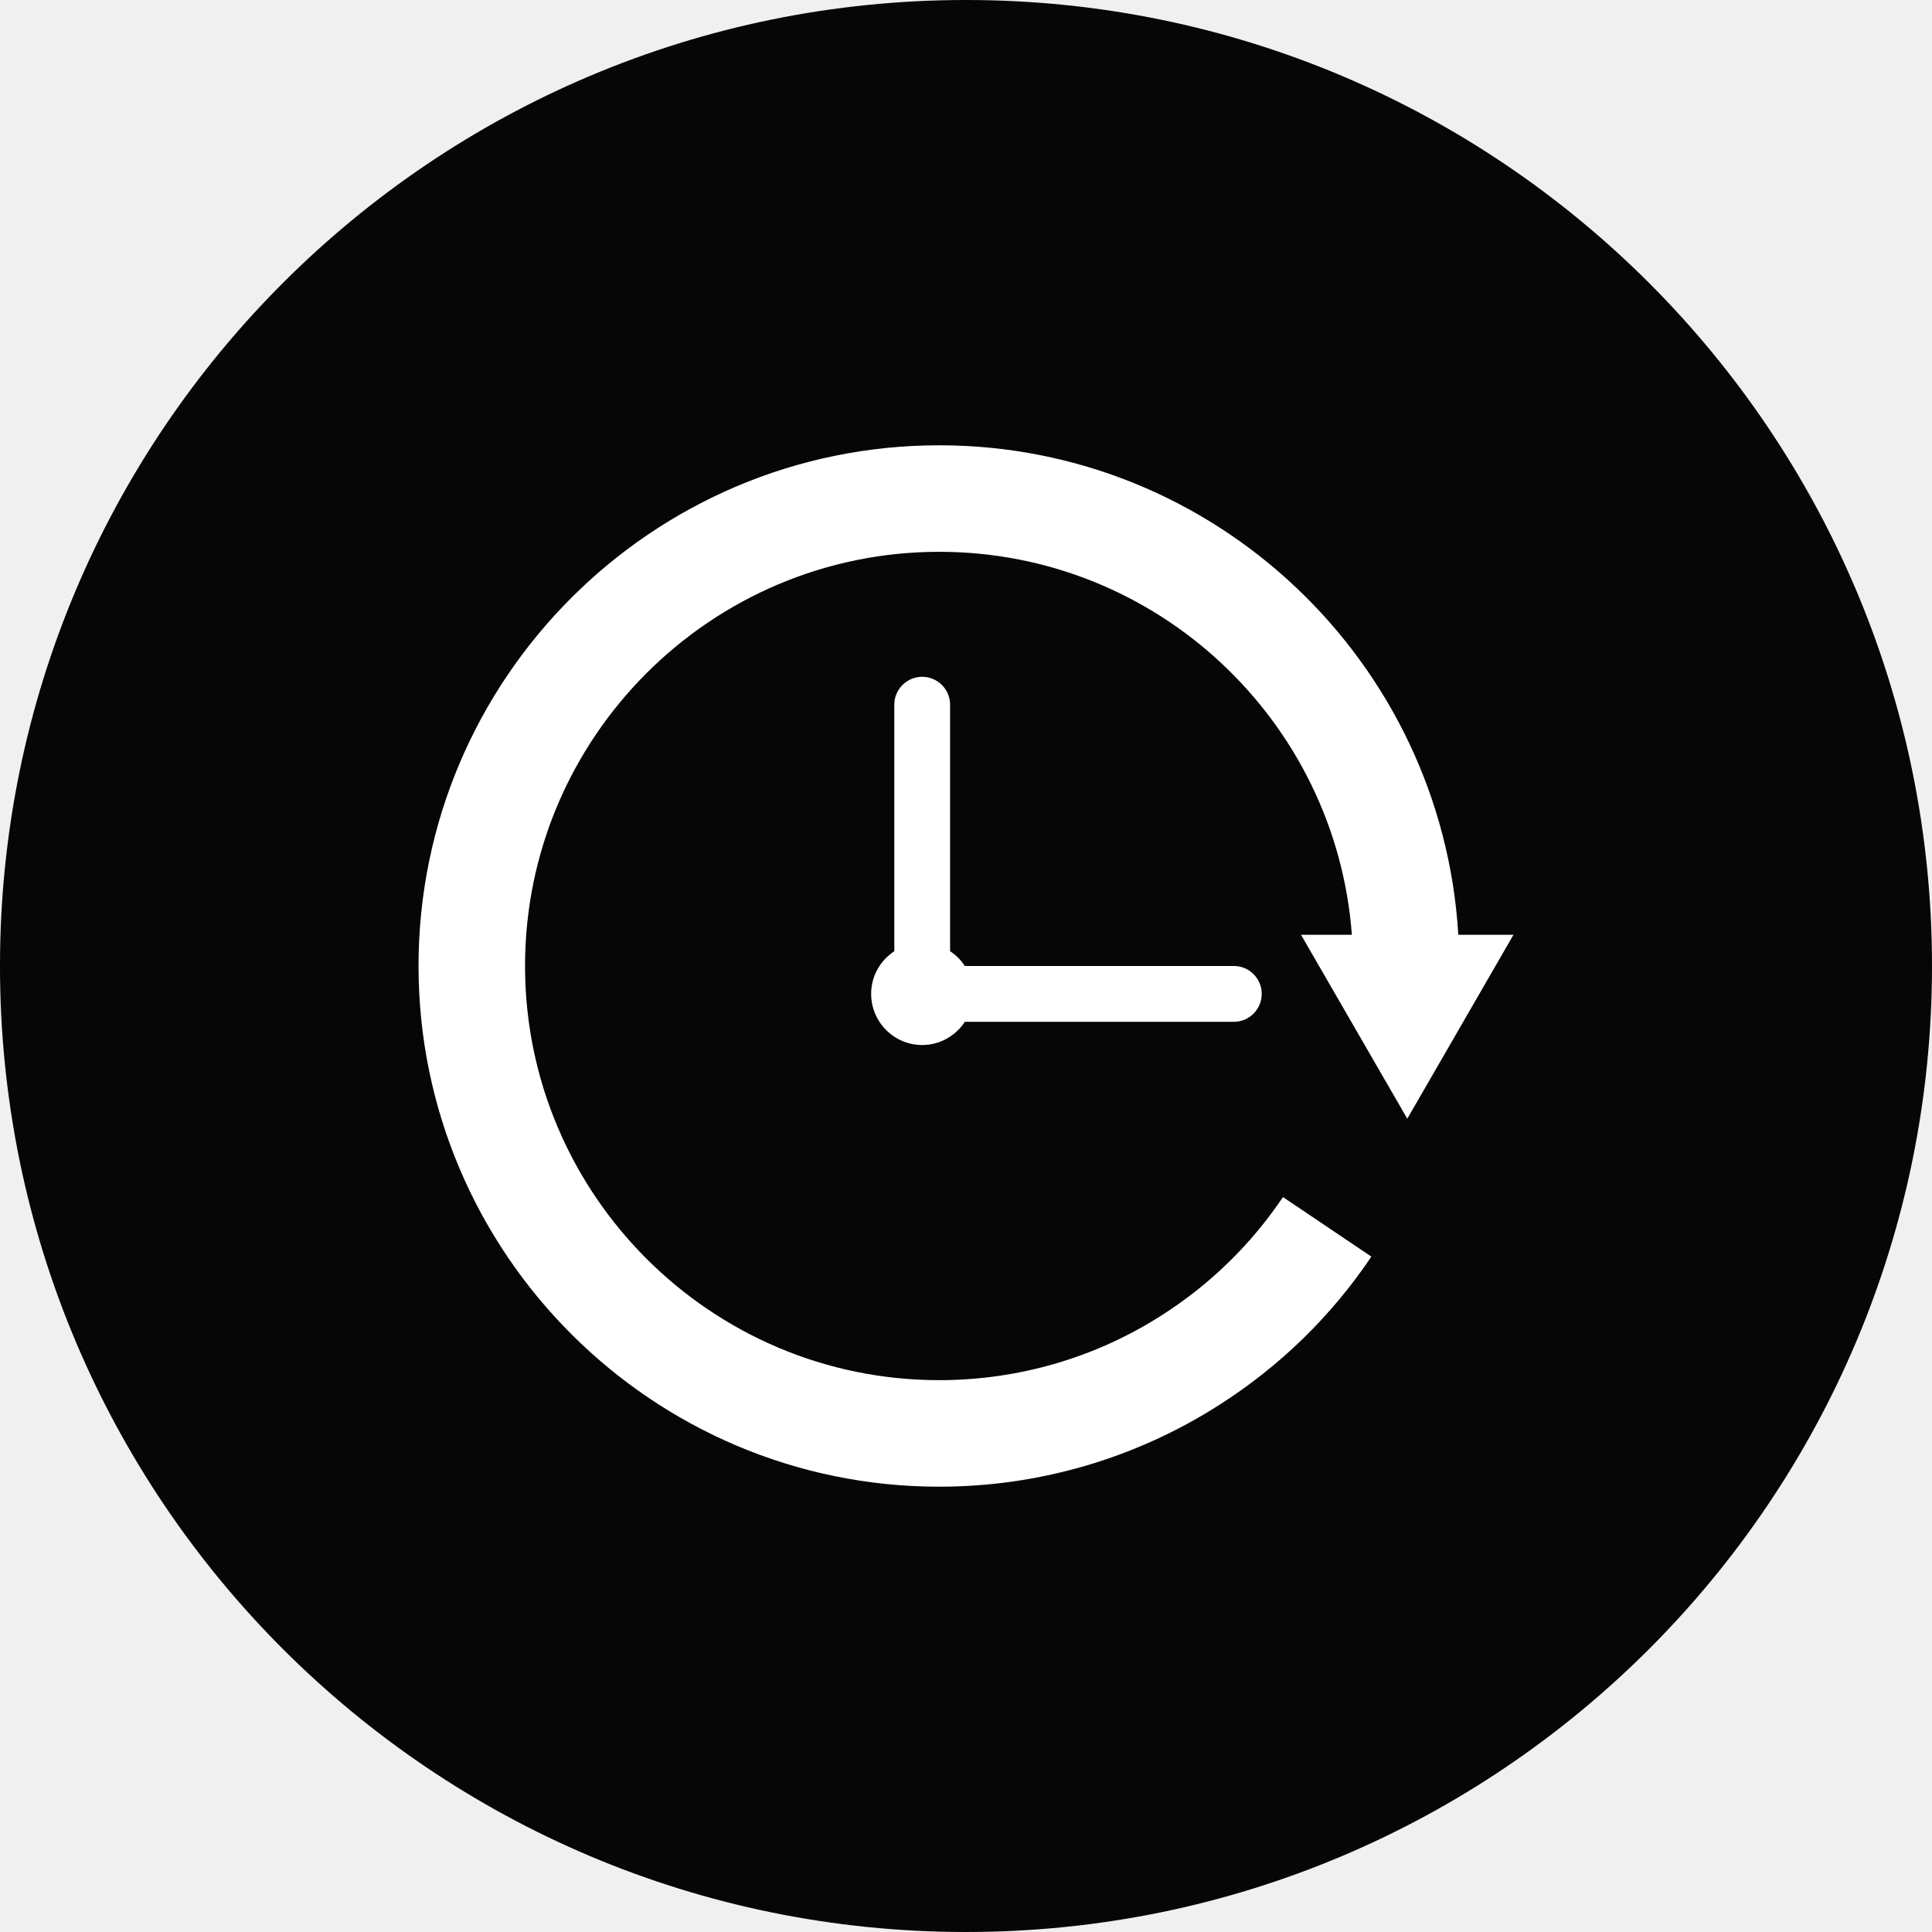
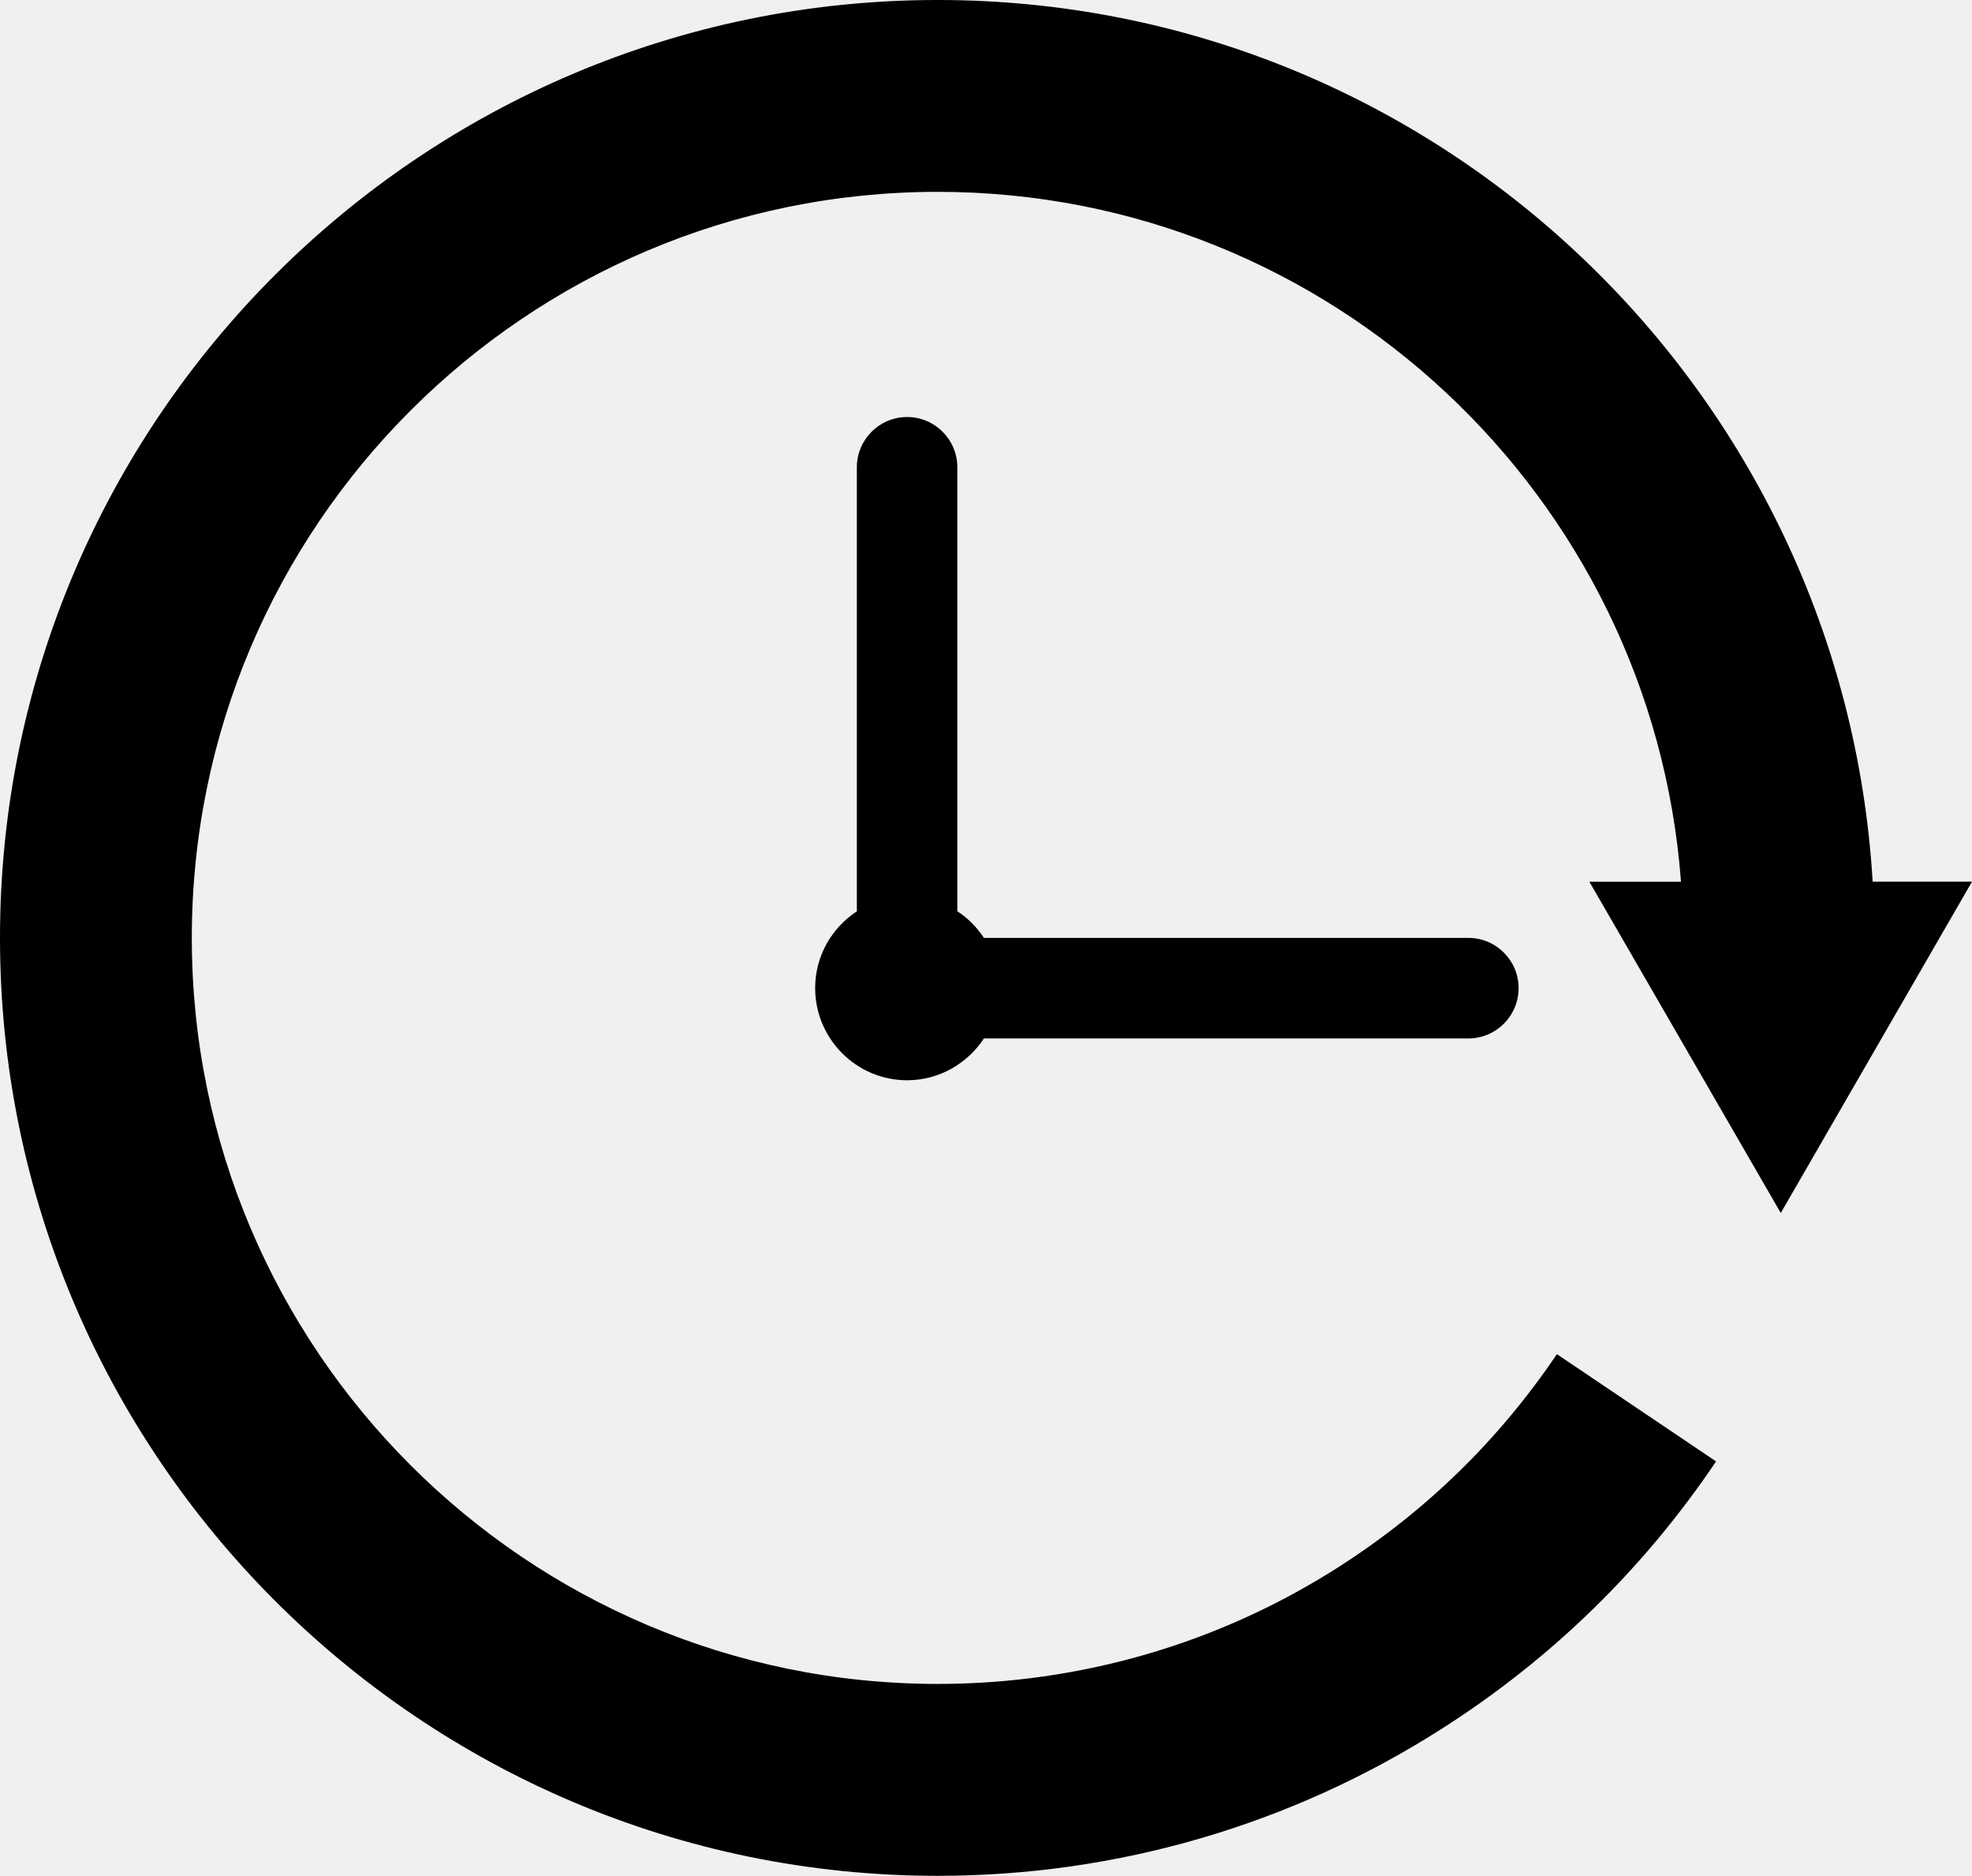
- <svg xmlns="http://www.w3.org/2000/svg" version="1.1" x="0px" y="0px" viewBox="0 0 170 170" enable-background="new 0 0 100 100" xml:space="preserve" id="svg2" width="100%" height="100%">
+ <svg xmlns="http://www.w3.org/2000/svg" version="1.1" x="0px" y="0px" viewBox="0 0 50 47.556" enable-background="new 0 0 100 100" xml:space="preserve" id="svg2" width="100%" height="100%">
  <defs id="defs14" />
-   <g transform="translate(135.858,16.67373)" id="g3763" style="fill:#000000;fill-opacity:0.973">
-     <path style="fill:#000000;fill-opacity:0.973;stroke:none" id="path2993" d="m 168.273,80.63 c 0,43.571 -36.175,78.893 -80.8,78.893 -44.624,0 -80.8,-35.322 -80.8,-78.893 0,-43.571 36.175,-78.893 80.8,-78.893 44.624,0 80.8,35.322 80.8,78.893 z" transform="matrix(1.051983,0,0,1.077409,-142.8787,-18.5455)" />
-   </g>
-   <g id="g3028" transform="matrix(1.102897,0,0,1.102897,166.8118,23.21967)">
-     <path style="fill:#ffffff" id="path4" d="m -77.672,32.944 c -1.235,0 -2.228,1.002 -2.228,2.227 v 19.667 c -1.11,0.727 -1.847,1.978 -1.847,3.398 0,2.247 1.823,4.085 4.074,4.085 1.427,0 2.675,-0.747 3.402,-1.852 h 21.46 c 1.226,0 2.225,-0.995 2.225,-2.233 0,-1.224 -0.999,-2.221 -2.225,-2.221 h -21.46 c -0.313,-0.471 -0.703,-0.875 -1.178,-1.177 v -19.667 c 0.002,-1.225 -0.995,-2.227 -2.223,-2.227" />
-     <path style="fill:#ffffff" id="path6" d="m -76.316,14.473 c 22.071,0 40.12,17.306 41.414,39.053 h 4.401 l -8.471,14.674 -8.479,-14.673 h 4.059 c -1.28,-17.065 -15.538,-30.556 -32.924,-30.556 -18.221,0 -33.044,14.816 -33.044,33.044 0,18.222 14.823,33.044 33.044,33.044 6.312,0 12.455,-1.789 17.74,-5.168 3.869,-2.469 7.122,-5.638 9.686,-9.439 l 7.052,4.751 c -3.216,4.776 -7.314,8.761 -12.162,11.849 -6.665,4.253 -14.379,6.507 -22.315,6.507 -22.904,0 -41.542,-18.638 -41.542,-41.543 -0.002,-22.911 18.637,-41.543 41.541,-41.543" />
+   <g id="g3028" transform="matrix(0.5723705,0,0,0.5723705,67.4579,-8.284165)" style="fill:#000000">
+     <path style="fill:#000000" id="path4" d="m -77.672,32.944 c -1.235,0 -2.228,1.002 -2.228,2.227 v 19.667 c -1.11,0.727 -1.847,1.978 -1.847,3.398 0,2.247 1.823,4.085 4.074,4.085 1.427,0 2.675,-0.747 3.402,-1.852 h 21.46 c 1.226,0 2.225,-0.995 2.225,-2.233 0,-1.224 -0.999,-2.221 -2.225,-2.221 h -21.46 c -0.313,-0.471 -0.703,-0.875 -1.178,-1.177 v -19.667 c 0.002,-1.225 -0.995,-2.227 -2.223,-2.227" />
+     <path style="fill:#000000" id="path6" d="m -76.316,14.473 c 22.071,0 40.12,17.306 41.414,39.053 h 4.401 l -8.471,14.674 -8.479,-14.673 h 4.059 c -1.28,-17.065 -15.538,-30.556 -32.924,-30.556 -18.221,0 -33.044,14.816 -33.044,33.044 0,18.222 14.823,33.044 33.044,33.044 6.312,0 12.455,-1.789 17.74,-5.168 3.869,-2.469 7.122,-5.638 9.686,-9.439 l 7.052,4.751 c -3.216,4.776 -7.314,8.761 -12.162,11.849 -6.665,4.253 -14.379,6.507 -22.315,6.507 -22.904,0 -41.542,-18.638 -41.542,-41.543 -0.002,-22.911 18.637,-41.543 41.541,-41.543" />
  </g>
</svg>
